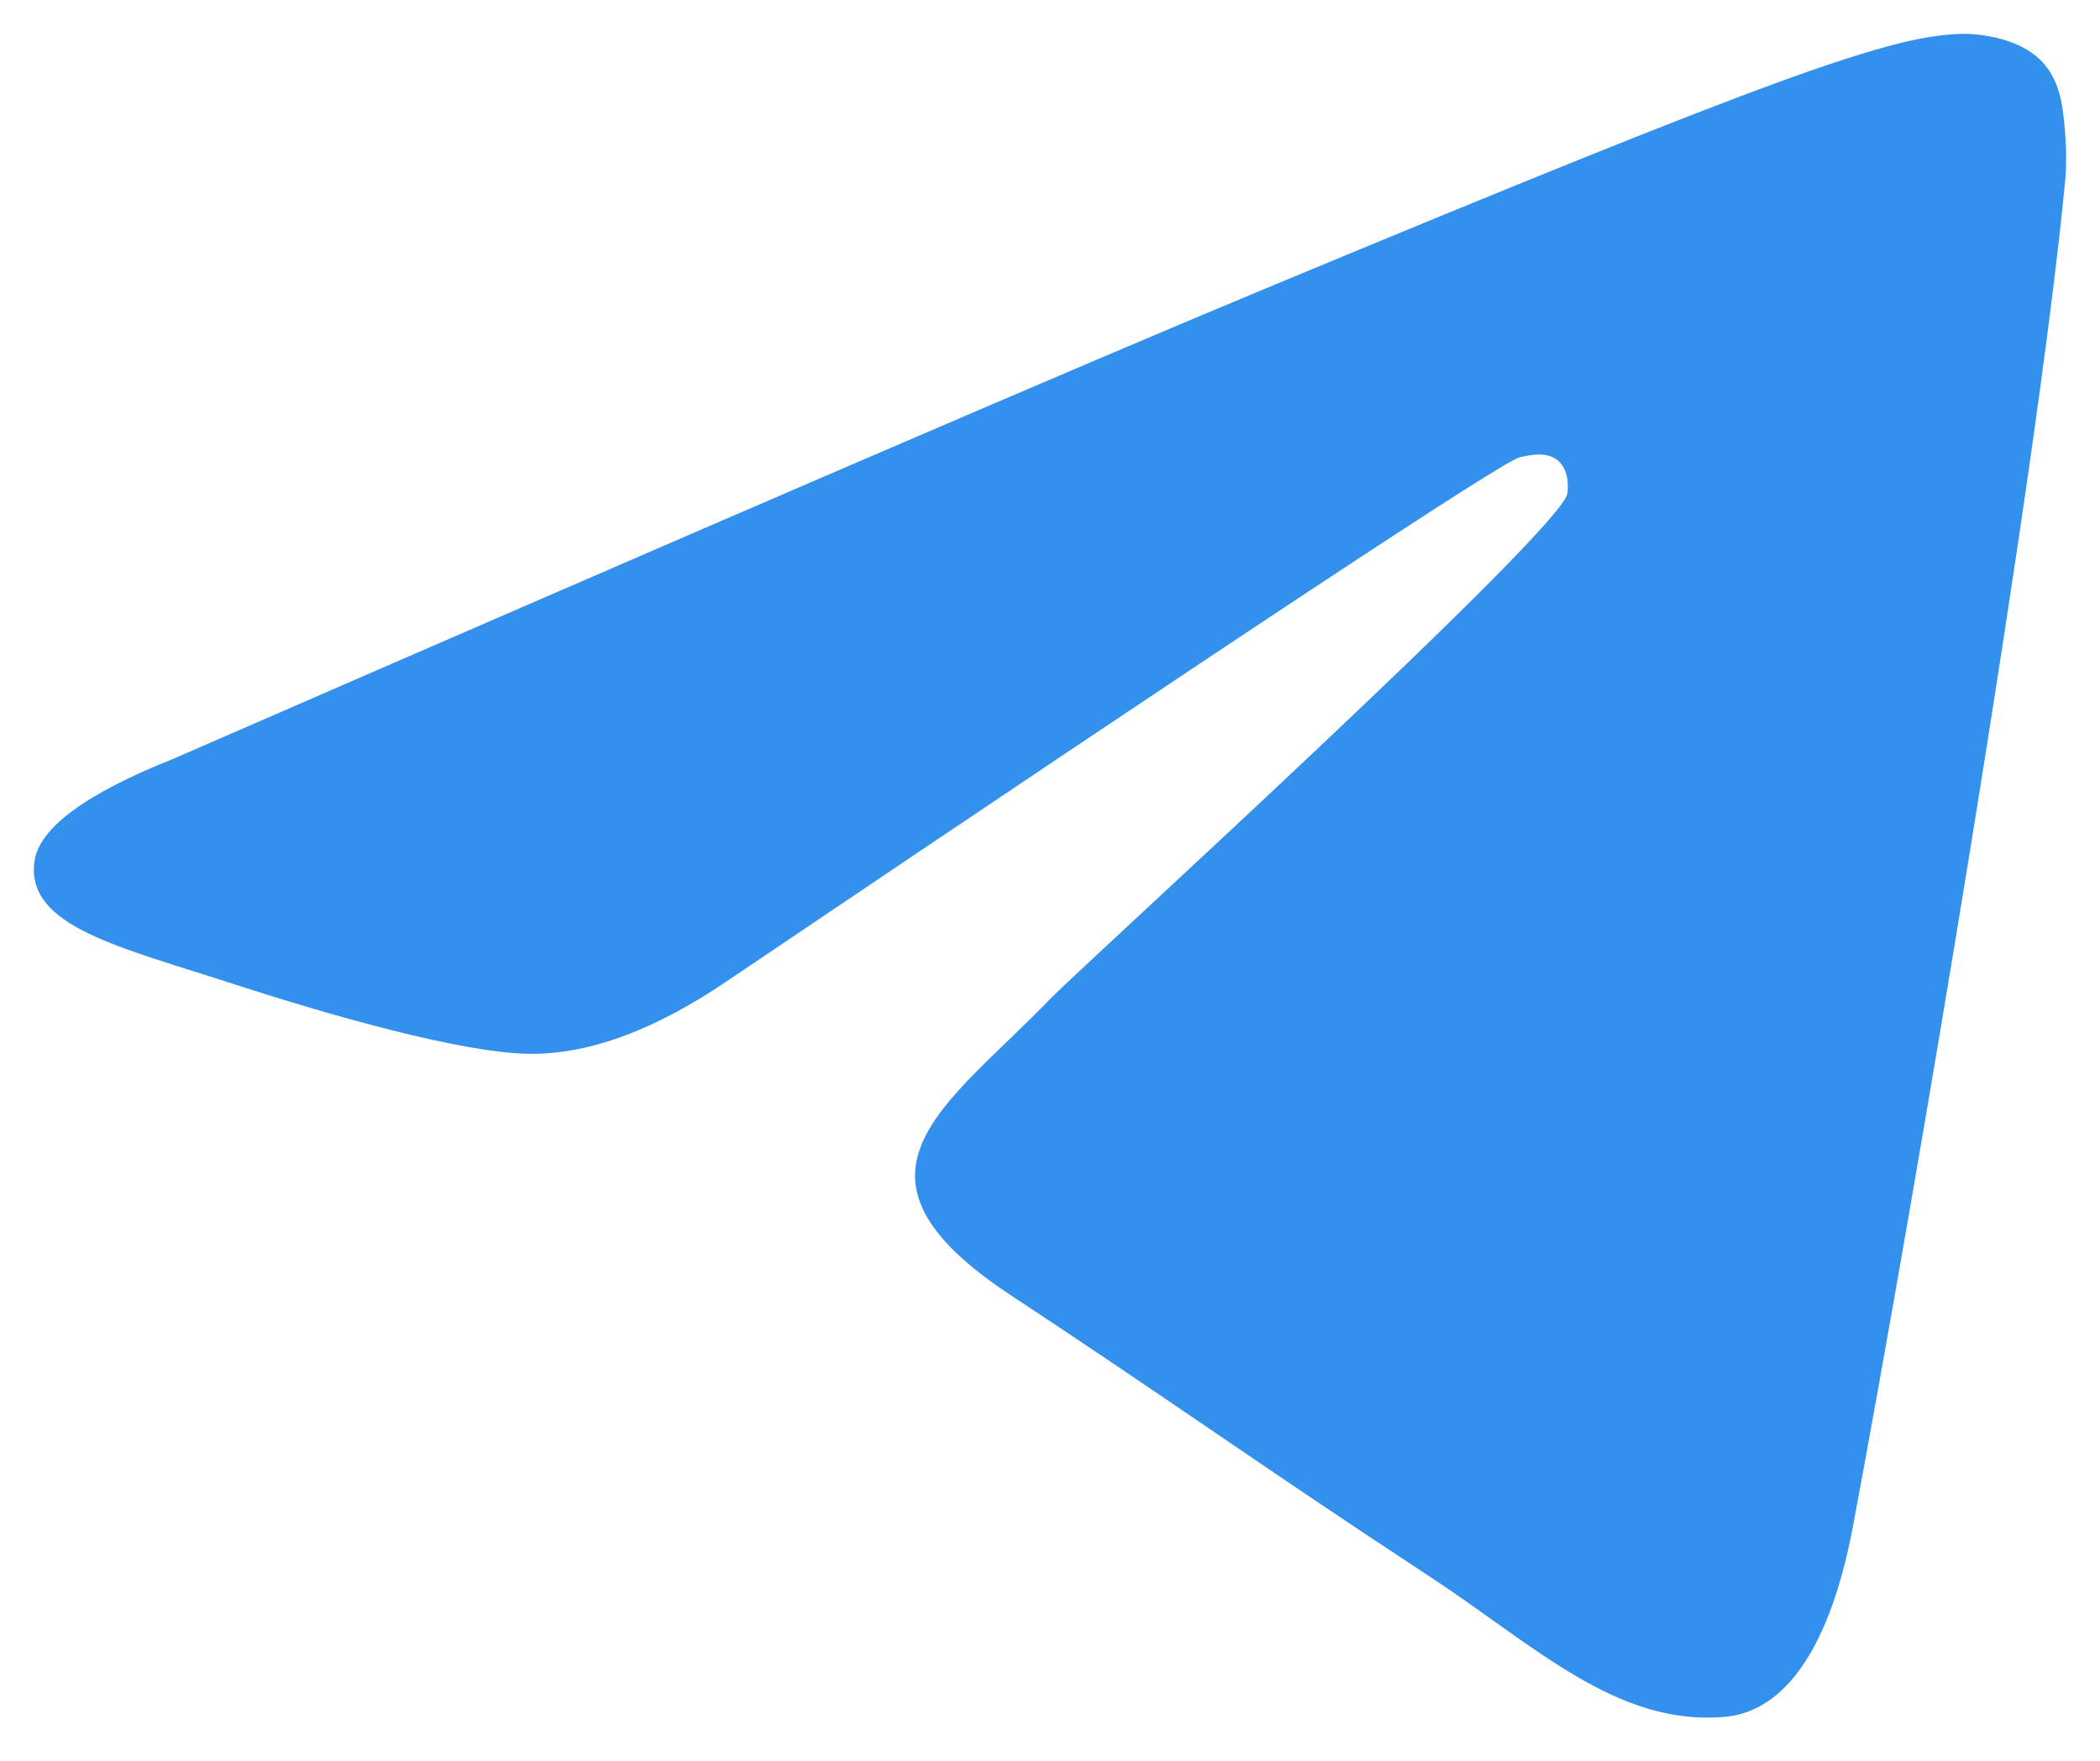
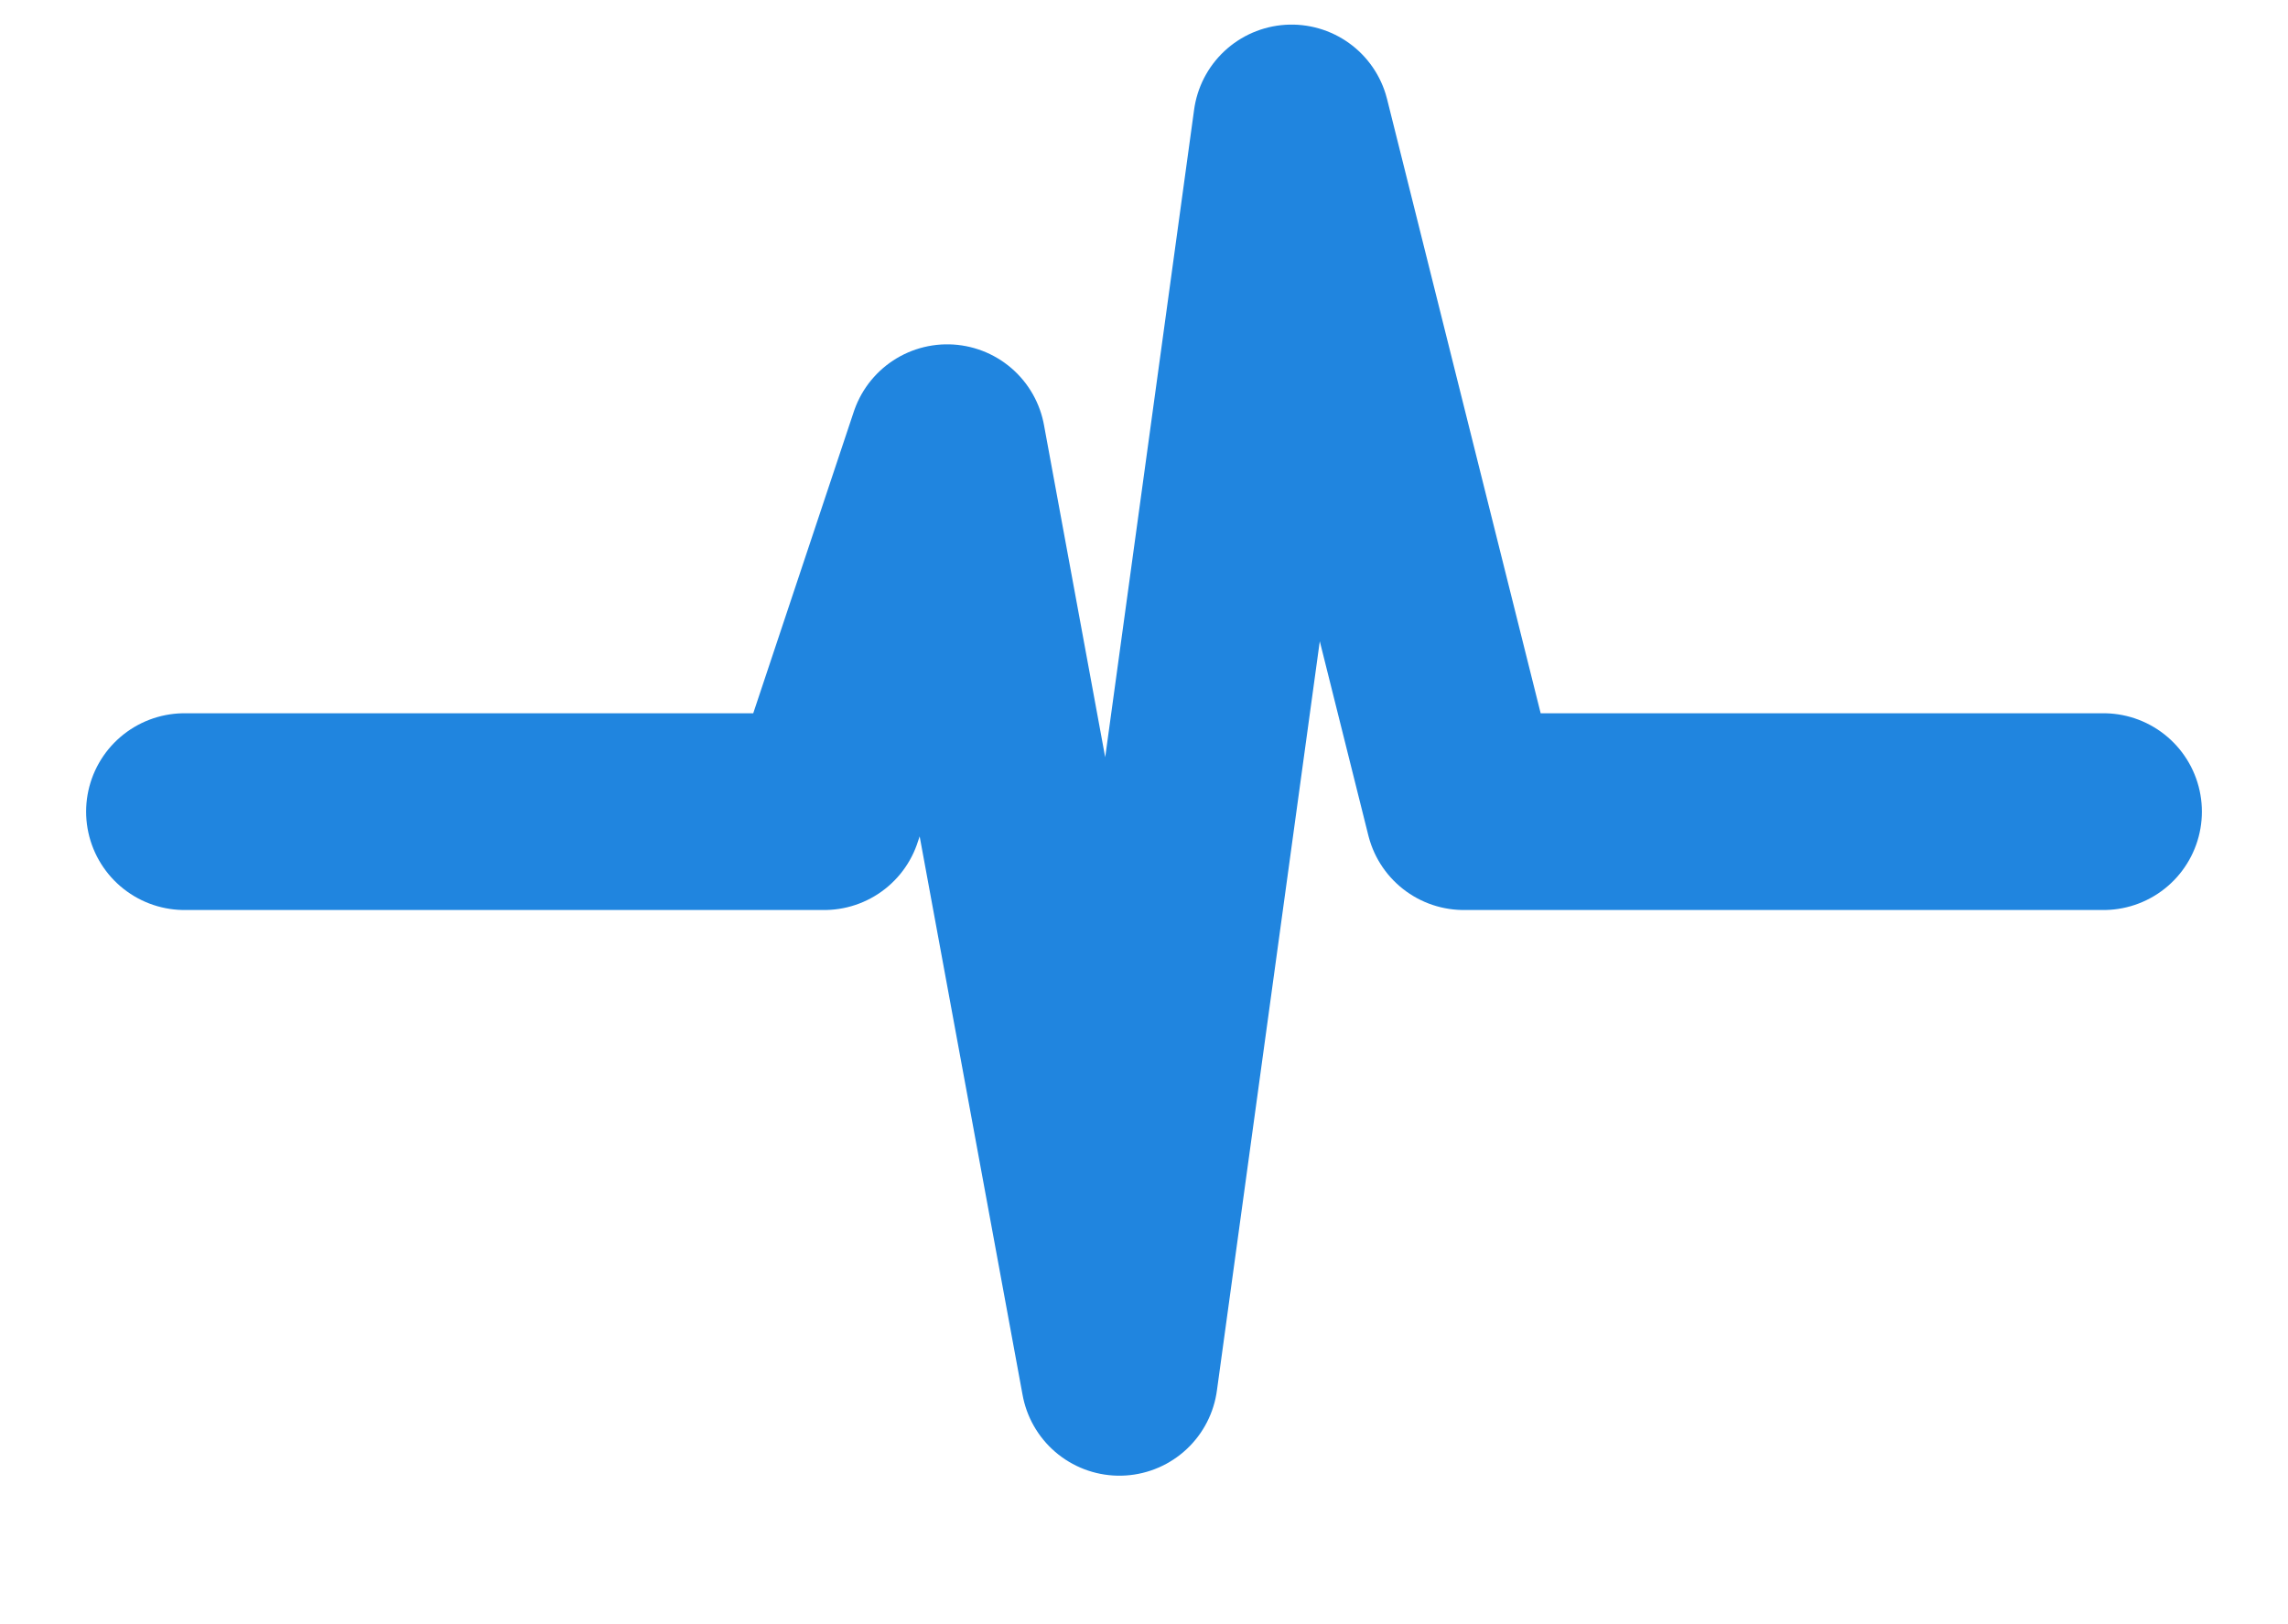
- <svg xmlns="http://www.w3.org/2000/svg" width="31" height="26" viewBox="0 0 31 26" fill="none">
-   <path fill-rule="evenodd" clip-rule="evenodd" d="M2.562 11.203C10.615 7.694 15.985 5.381 18.672 4.264C26.344 1.073 27.938 0.518 28.977 0.5C29.205 0.496 29.716 0.553 30.047 0.821C30.327 1.048 30.404 1.354 30.441 1.569C30.477 1.784 30.523 2.274 30.487 2.657C30.071 7.025 28.272 17.625 27.357 22.517C26.97 24.587 26.207 25.282 25.469 25.35C23.865 25.497 22.647 24.289 21.093 23.271C18.662 21.677 17.288 20.685 14.928 19.13C12.201 17.332 13.969 16.345 15.523 14.73C15.93 14.308 22.998 7.879 23.135 7.296C23.152 7.223 23.168 6.951 23.006 6.807C22.845 6.664 22.606 6.713 22.434 6.752C22.191 6.807 18.306 9.374 10.782 14.453C9.68 15.21 8.681 15.579 7.787 15.56C6.8 15.539 4.903 15.002 3.492 14.544C1.762 13.981 0.388 13.684 0.507 12.729C0.57 12.232 1.255 11.723 2.562 11.203Z" fill="#3390ec" />
+ <svg xmlns="http://www.w3.org/2000/svg" width="31" height="22" viewBox="12 34 176 132">
+   <path d="M22 100 H64 L74 100 L84 70 L98 146 L112 44 L126 100 L136 100 H178" fill="none" stroke="#2085DF" stroke-width="16" stroke-linecap="round" stroke-linejoin="round" />
</svg>
